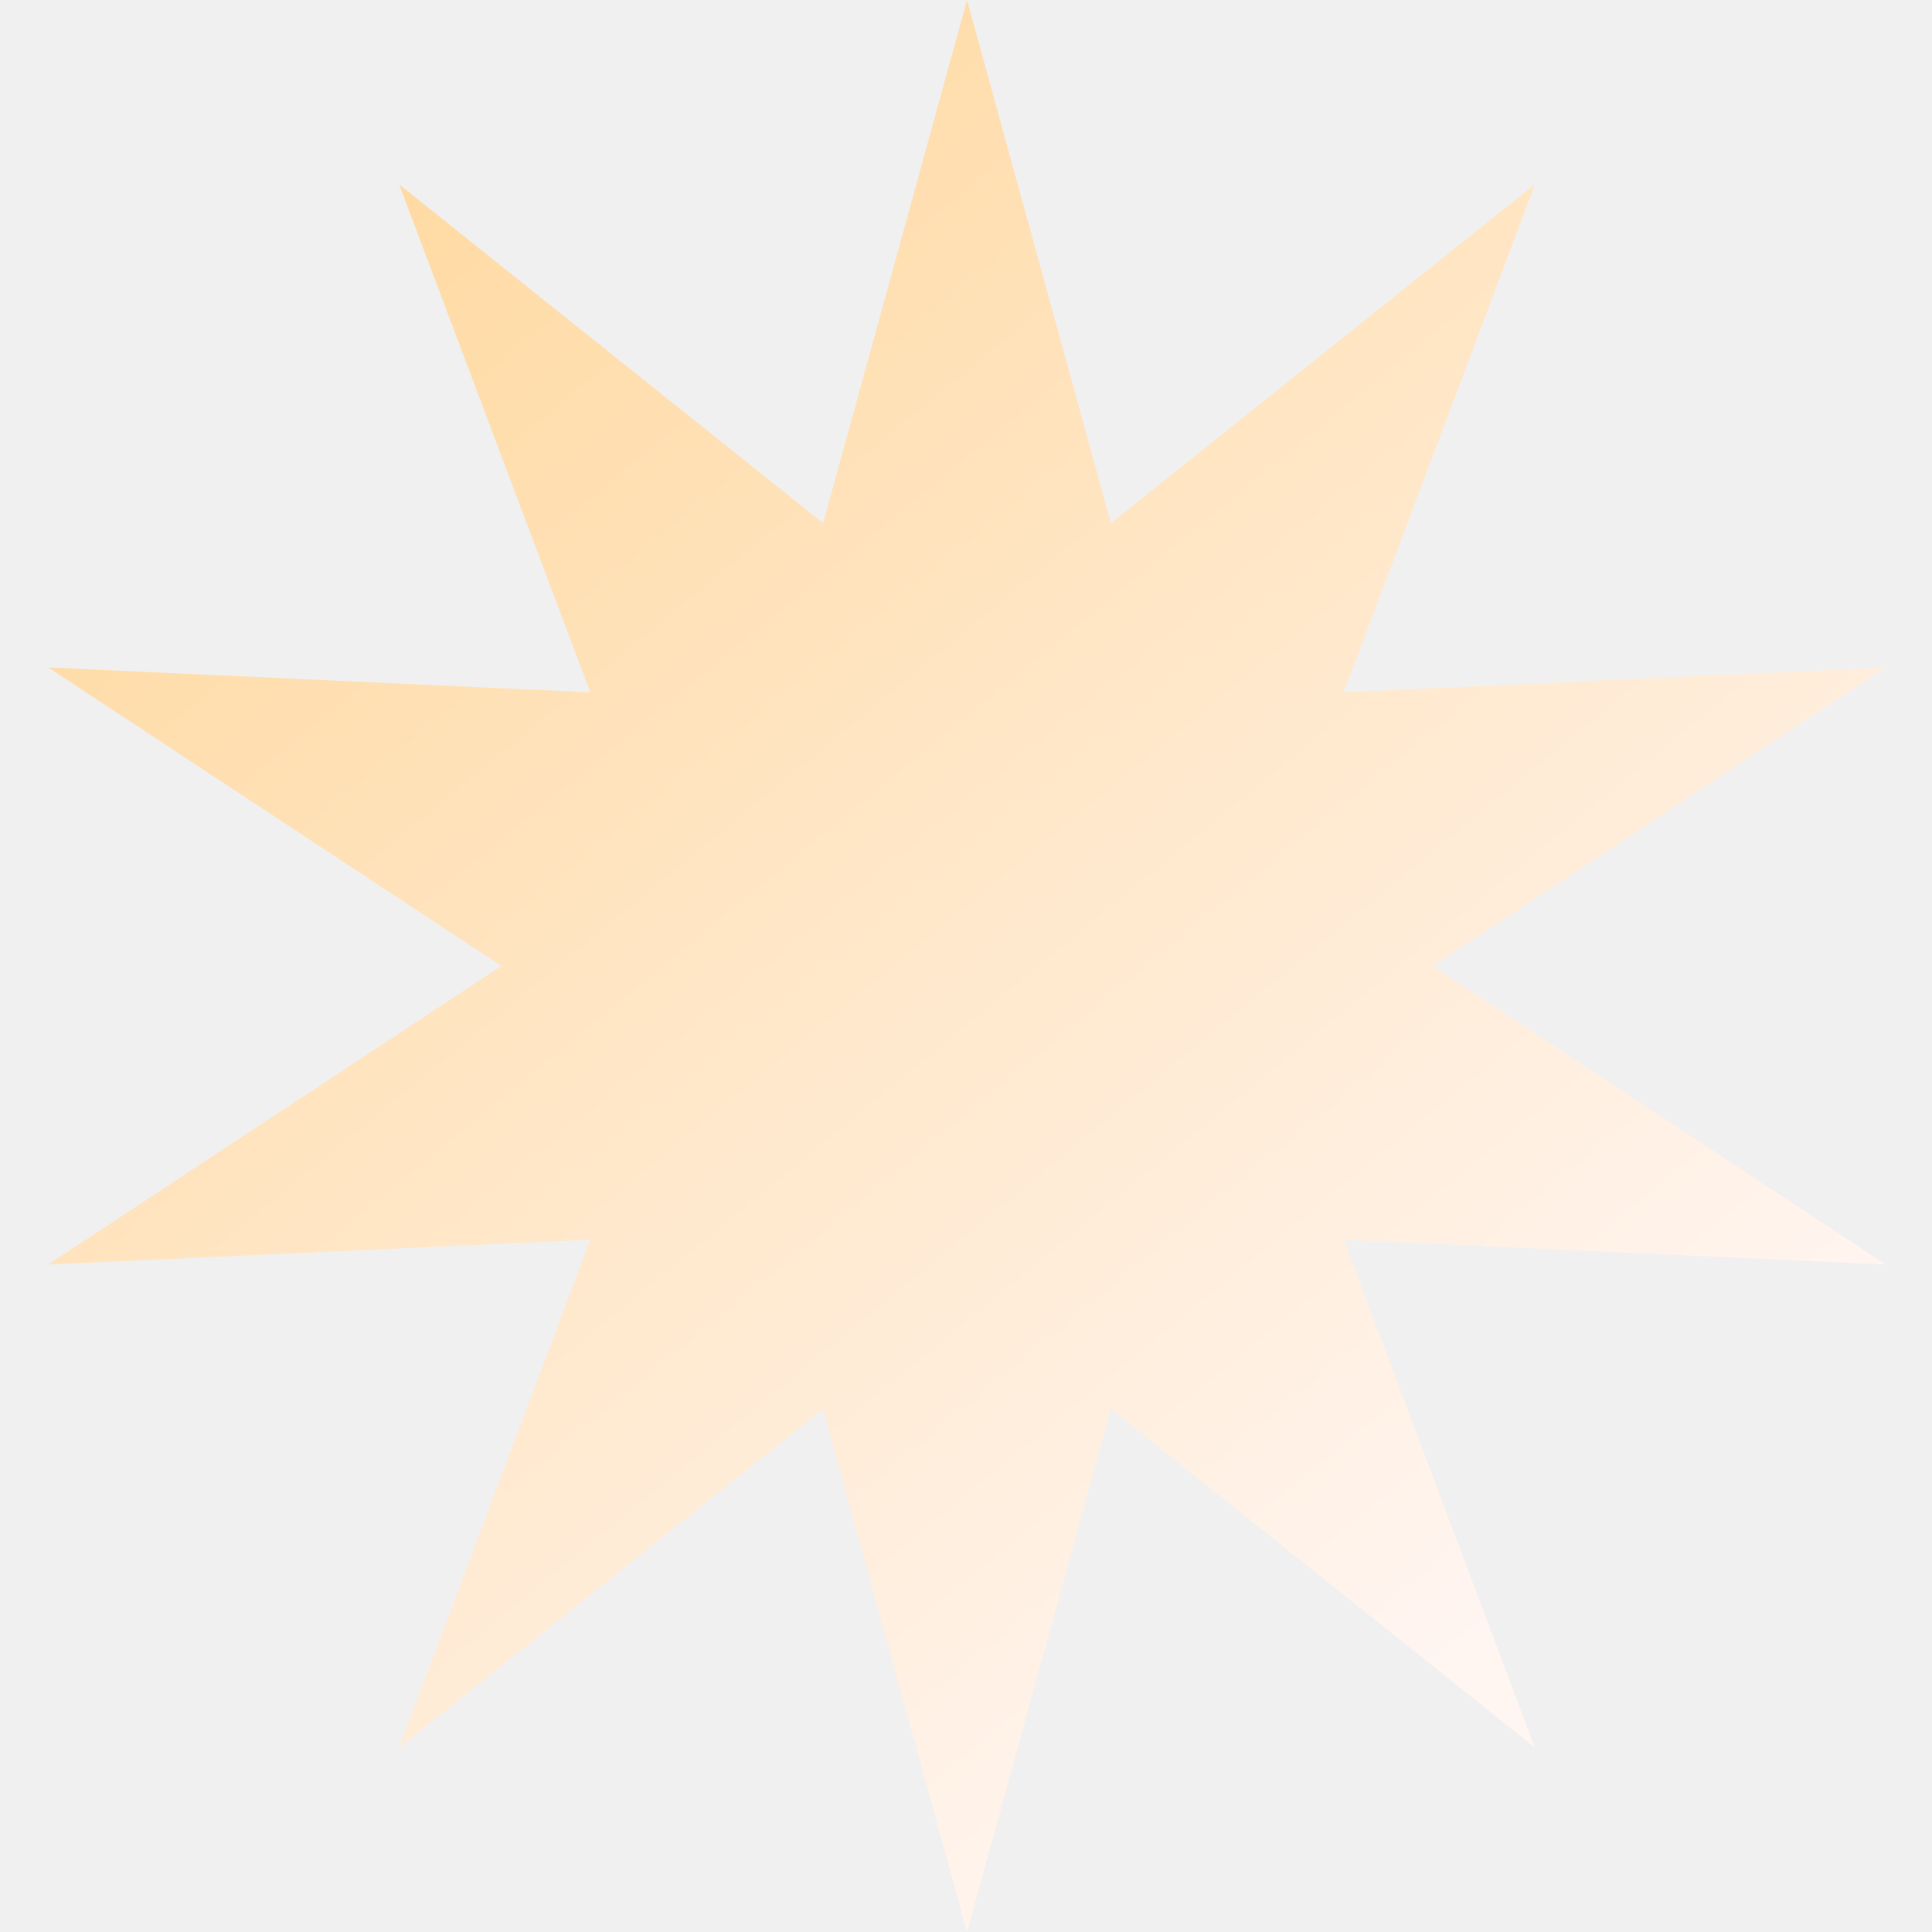
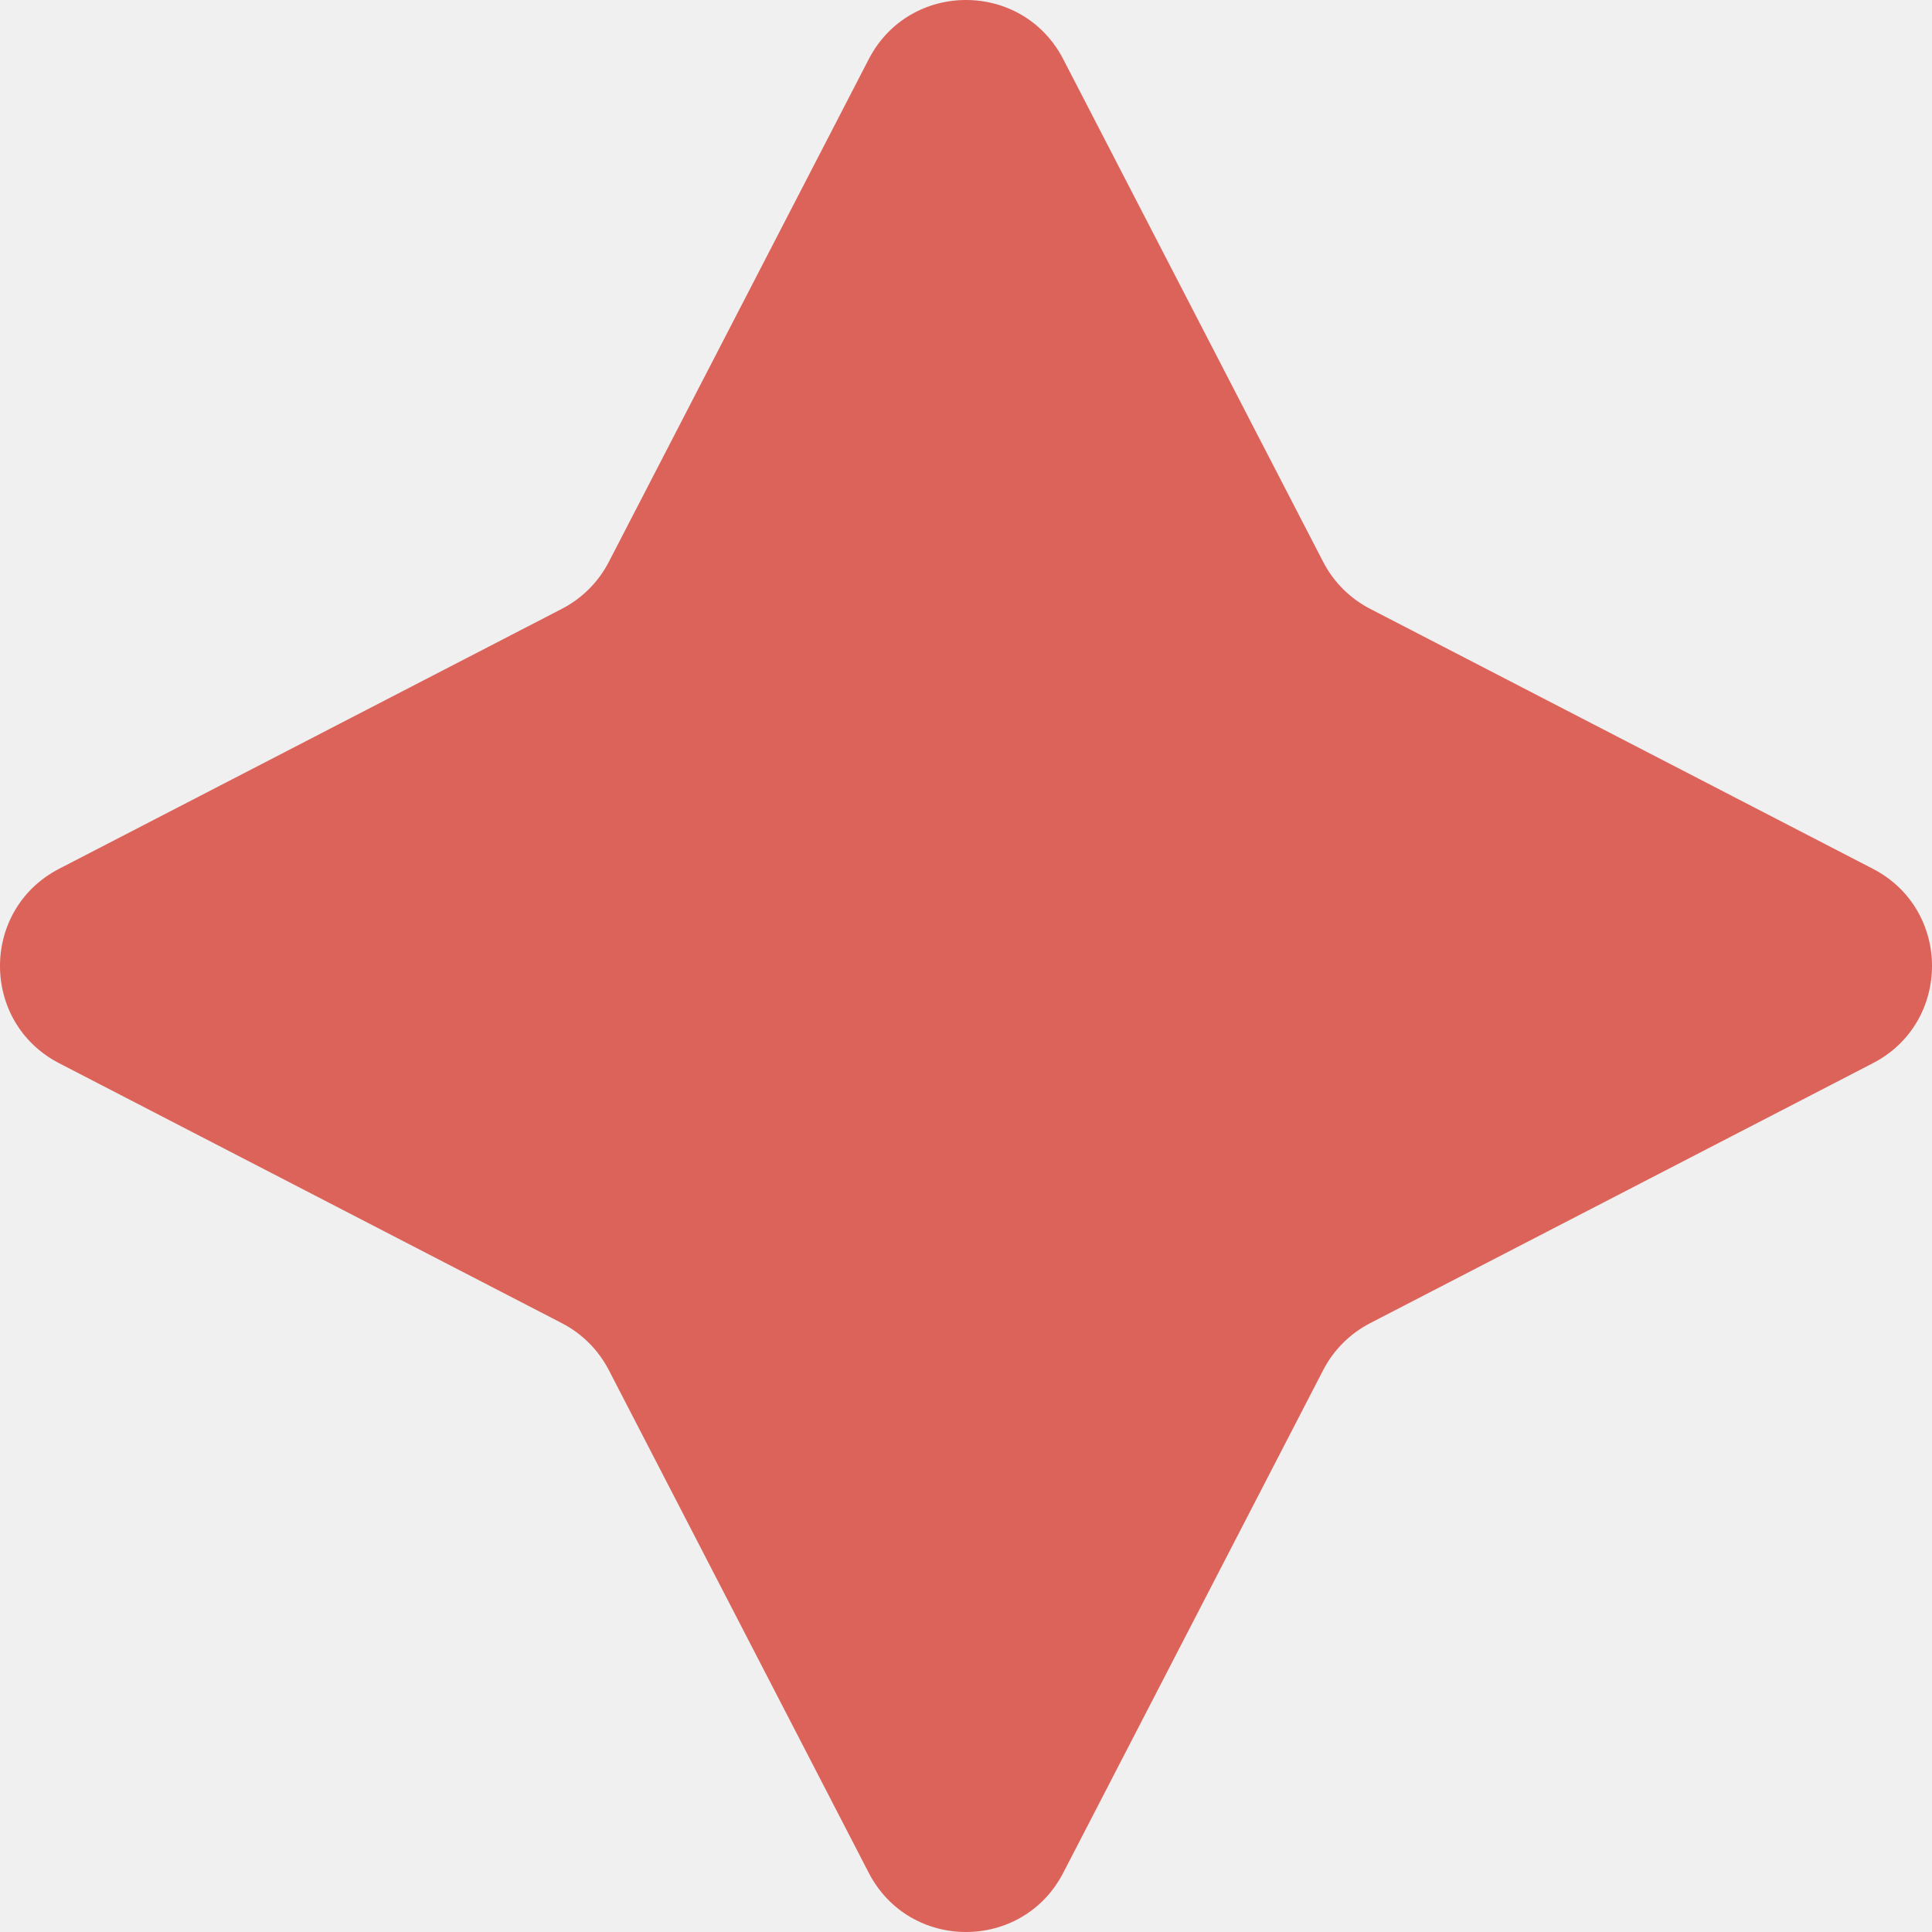
<svg xmlns="http://www.w3.org/2000/svg" width="200" height="200" viewBox="0 0 200 200" fill="none">
-   <path d="M100.106 0L115 54.159L158.884 19.098L139.1 71.669L195.211 69.098L148.306 100L195.211 130.902L139.1 128.331L158.884 180.902L115 145.841L100.106 200L85.211 145.841L41.327 180.902L61.111 128.331L5 130.902L51.906 100L5 69.098L61.111 71.669L41.327 19.098L85.211 54.159L100.106 0Z" fill="url(#paint0_linear_103_4)" />
+   <g clip-path="url(#clip0_103_9)">
+     <path d="M89.932 6.129C94.157 -2.043 105.843 -2.043 110.068 6.129L136.973 58.164C138.051 60.25 139.75 61.949 141.836 63.027L193.871 89.932C202.043 94.157 202.043 105.843 193.871 110.068L141.836 136.973C139.75 138.051 138.051 139.75 136.973 141.836L110.068 193.871C105.843 202.043 94.157 202.043 89.932 193.871L63.027 141.836C61.949 139.75 60.25 138.051 58.164 136.973L6.129 110.068C-2.043 105.843 -2.043 94.157 6.129 89.932L58.164 63.027C60.25 61.949 61.949 60.25 63.027 58.164L89.932 6.129Z" fill="url(#paint0_linear_103_9)" />
+   </g>
  <defs>
-     <linearGradient id="paint0_linear_103_4" x1="31.154" y1="19" x2="153.991" y2="168.516" gradientUnits="userSpaceOnUse">
-       <stop stop-color="#FFD9A0" />
-       <stop offset="1" stop-color="#FFF5F1" />
+     <linearGradient id="paint0_linear_103_9" x1="100" y1="0" x2="100" y2="200" gradientUnits="userSpaceOnUse">
+       <stop stop-color="#DC635A" />
+       <stop offset="1" stop-color="#DC635A" />
    </linearGradient>
+     <clipPath id="clip0_103_9">
+       <rect width="200" height="200" fill="white" />
+     </clipPath>
  </defs>
</svg>
